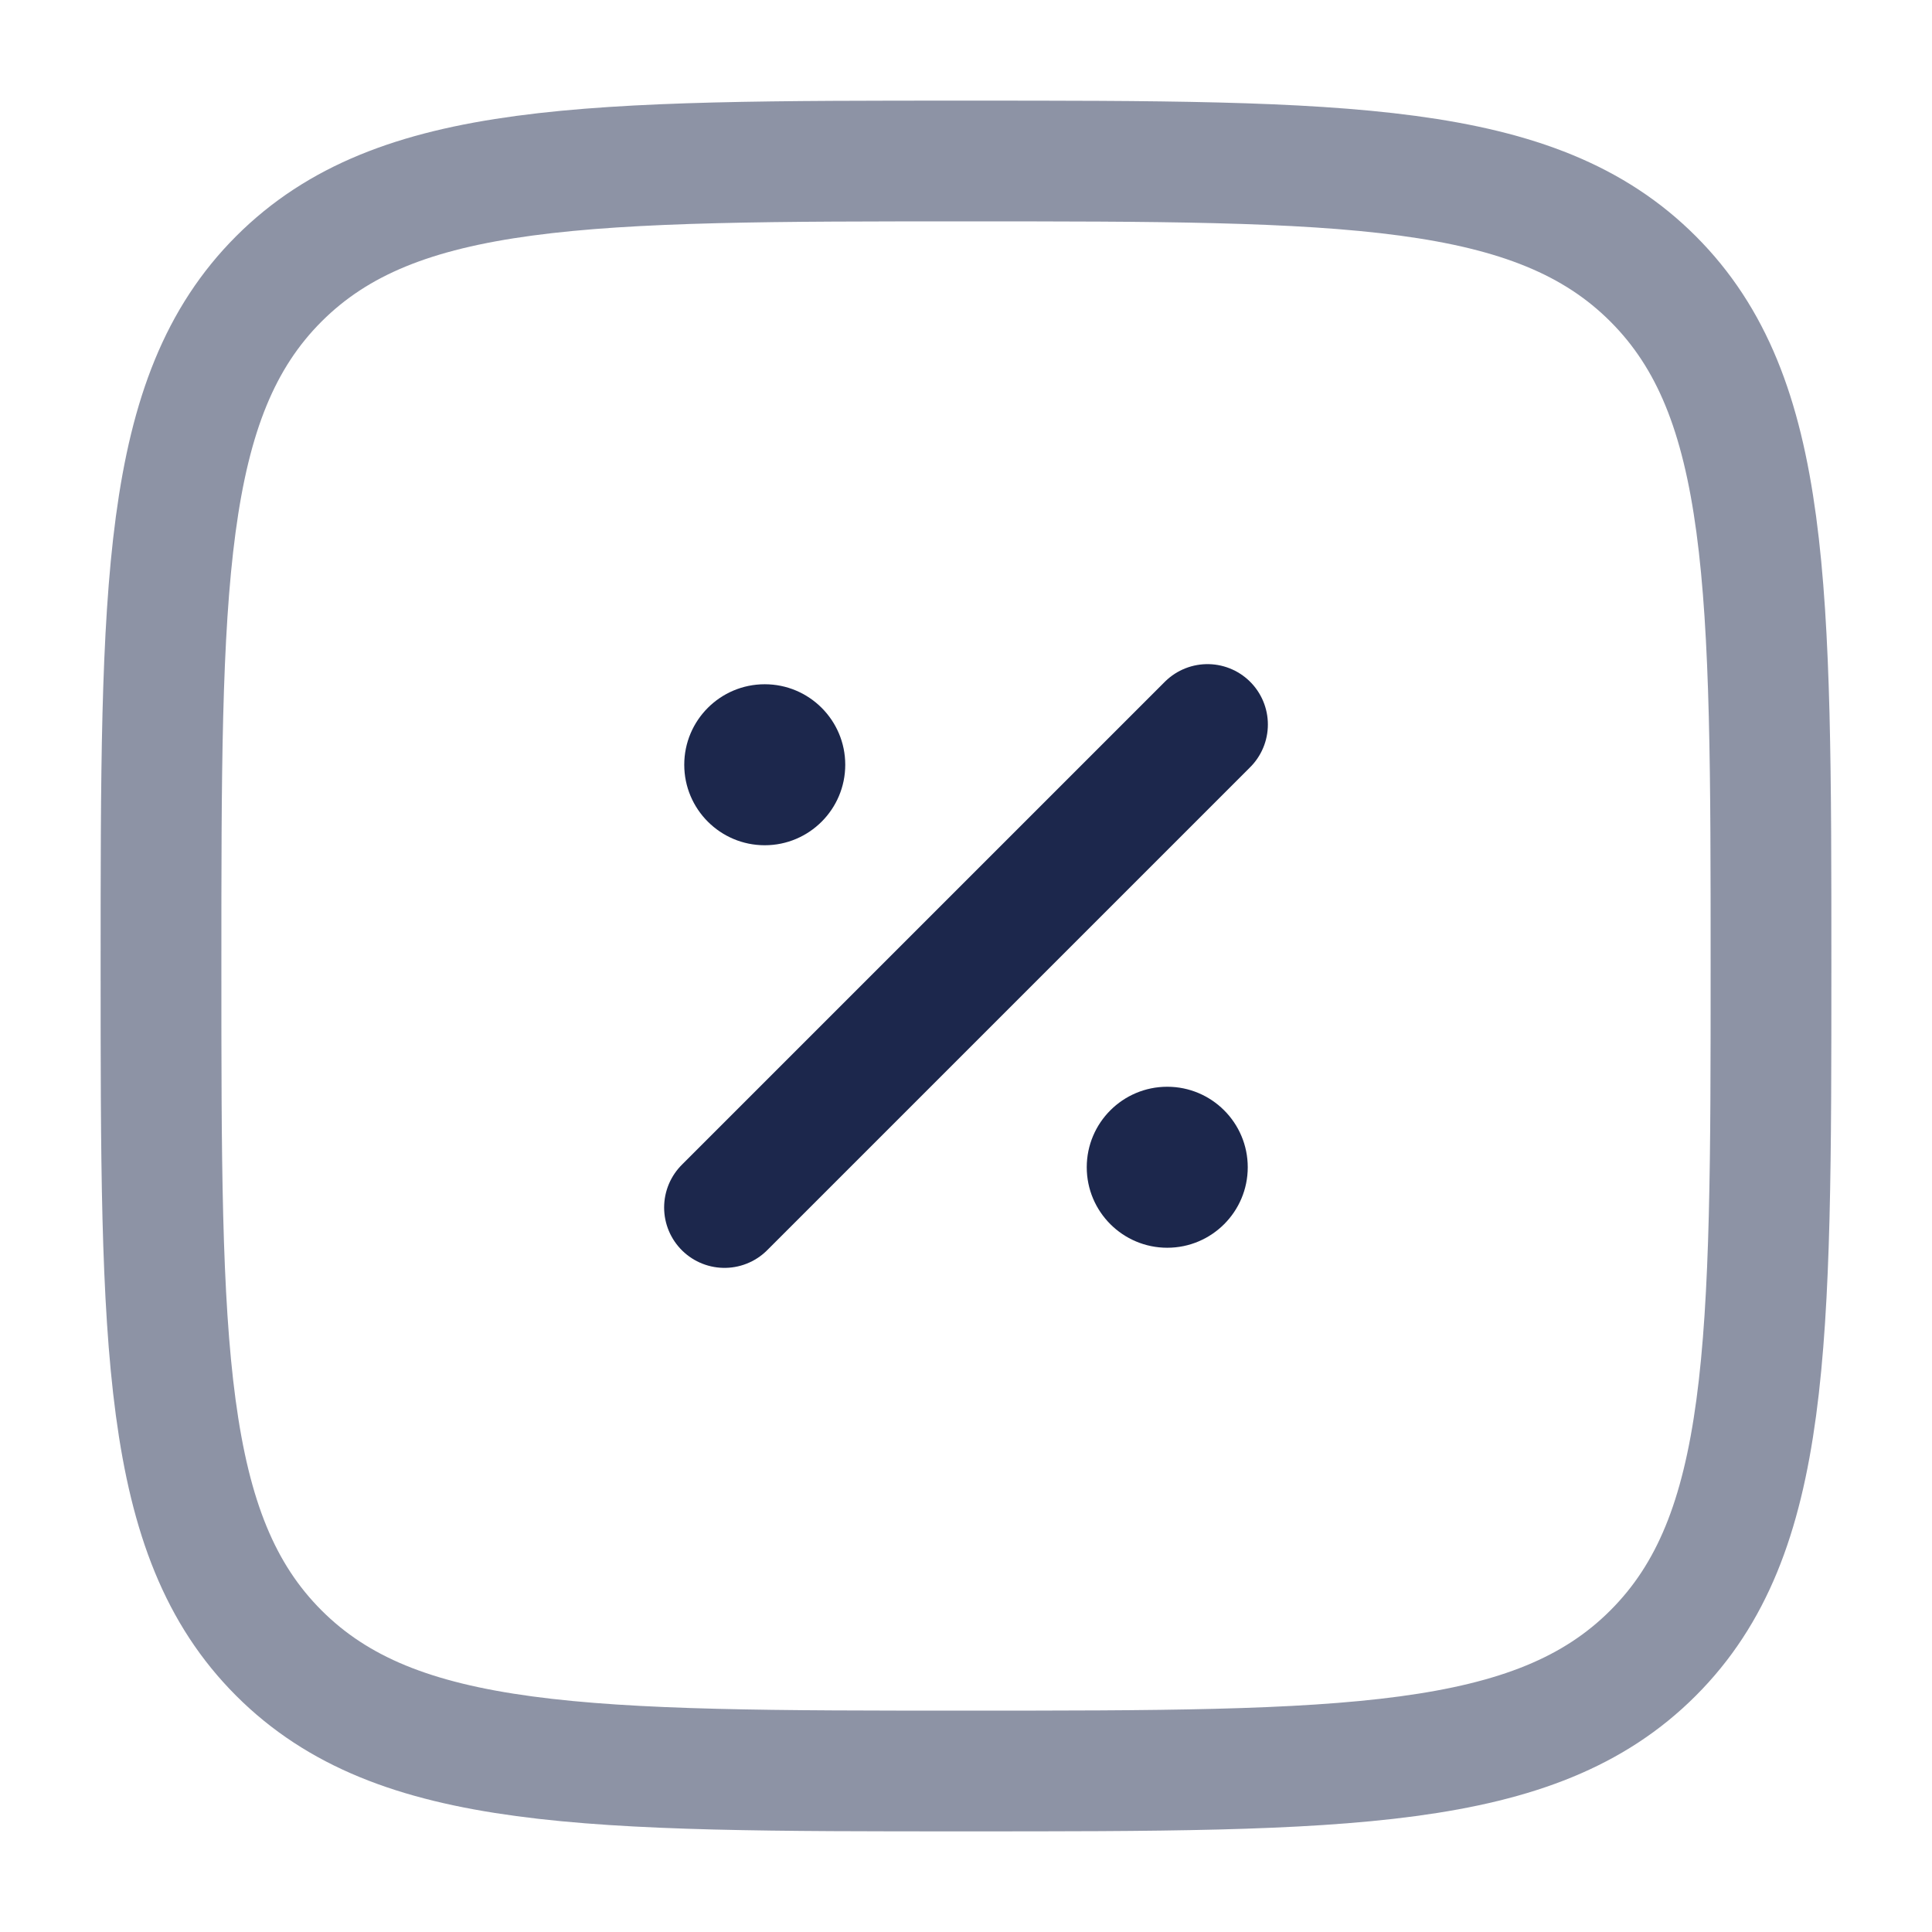
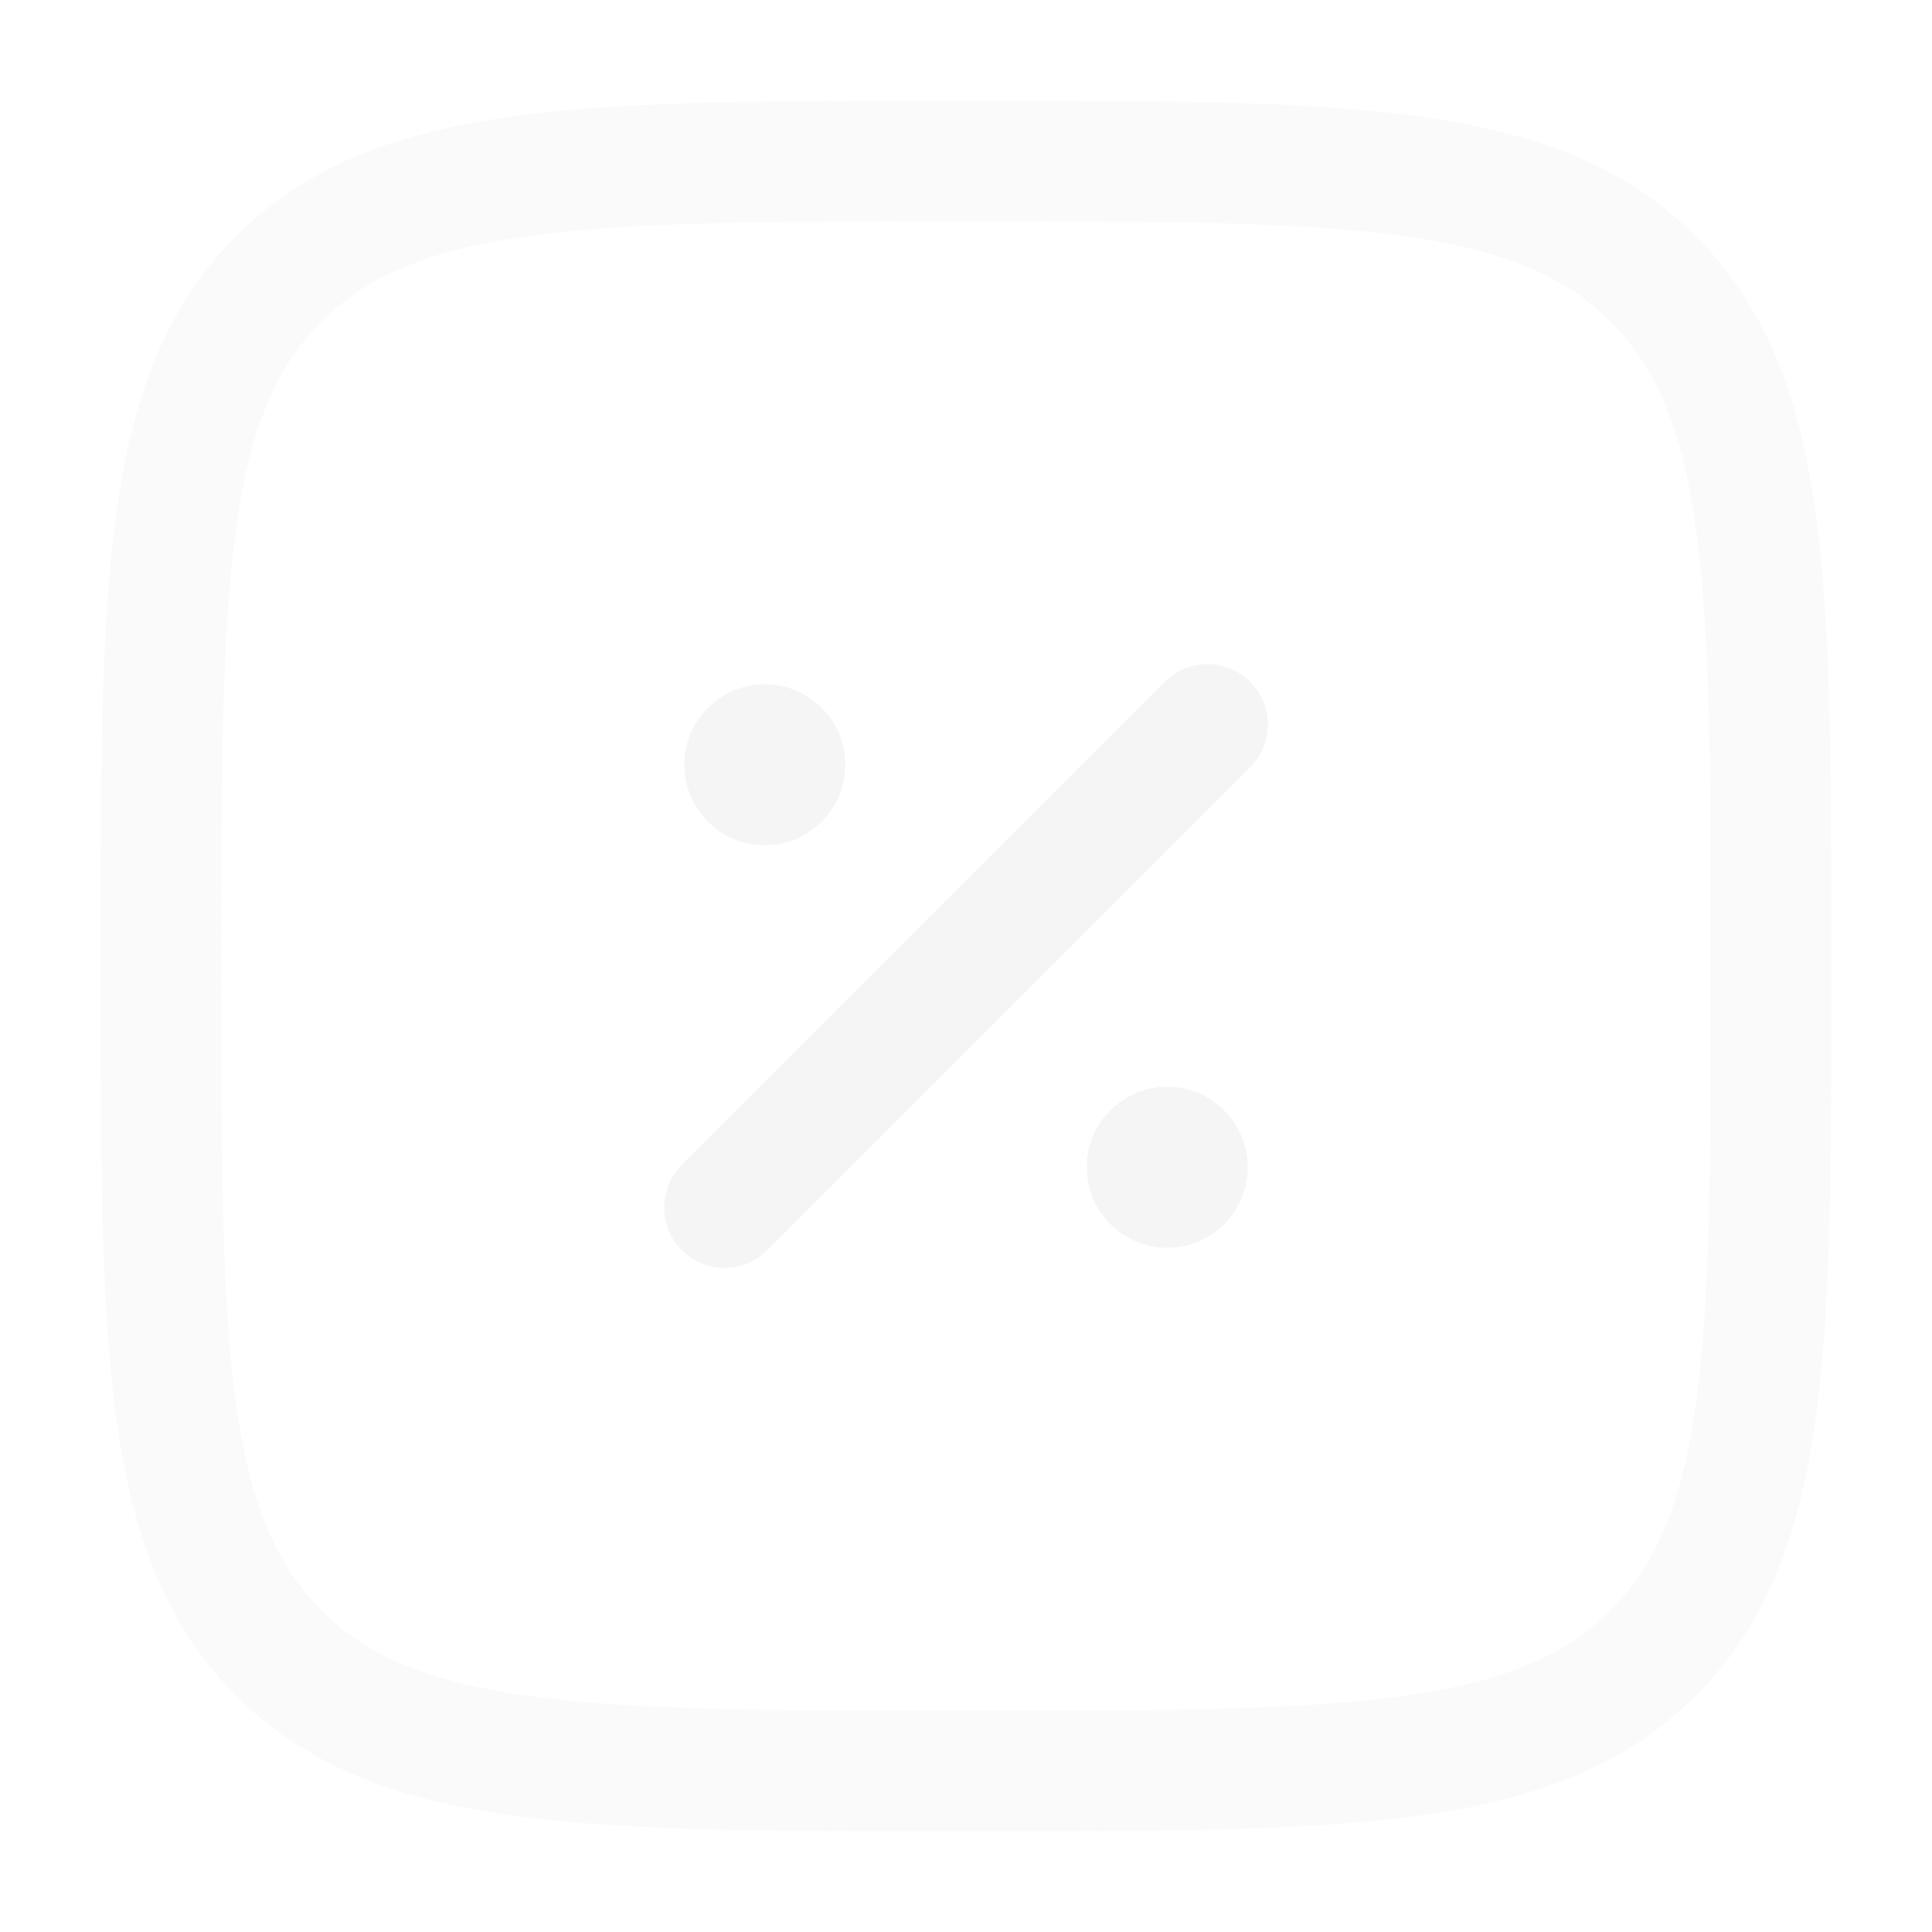
- <svg xmlns="http://www.w3.org/2000/svg" width="800px" height="800px" viewBox="0 0 24 24" fill="none">
-   <path d="M9 15L15 9" stroke="#1C274C" stroke-width="1.5" stroke-linecap="round" />
-   <path d="M15.5 14.5C15.5 15.052 15.052 15.5 14.5 15.5C13.948 15.5 13.5 15.052 13.5 14.5C13.5 13.948 13.948 13.5 14.5 13.5C15.052 13.5 15.5 13.948 15.5 14.5Z" fill="#1C274C" />
-   <path d="M10.5 9.5C10.5 10.052 10.052 10.5 9.5 10.5C8.948 10.5 8.5 10.052 8.5 9.5C8.5 8.948 8.948 8.5 9.5 8.5C10.052 8.5 10.5 8.948 10.5 9.5Z" fill="#1C274C" />
-   <path opacity="0.5" d="M2 12C2 7.286 2 4.929 3.464 3.464C4.929 2 7.286 2 12 2C16.714 2 19.071 2 20.535 3.464C22 4.929 22 7.286 22 12C22 16.714 22 19.071 20.535 20.535C19.071 22 16.714 22 12 22C7.286 22 4.929 22 3.464 20.535C2 19.071 2 16.714 2 12Z" stroke="#1C274C" stroke-width="1.5" />
+ <svg xmlns="http://www.w3.org/2000/svg" viewBox="0 0 24 24" fill="none">
+   <path d="M9 15L15 9" stroke="#F5F5F5" stroke-width="1.5" stroke-linecap="round" />
+   <path d="M15.5 14.5C15.5 15.052 15.052 15.5 14.5 15.5C13.948 15.5 13.5 15.052 13.5 14.5C13.5 13.948 13.948 13.5 14.5 13.5C15.052 13.5 15.5 13.948 15.5 14.5Z" fill="#F5F5F5" />
+   <path d="M10.5 9.5C10.5 10.052 10.052 10.5 9.5 10.5C8.948 10.5 8.5 10.052 8.5 9.5C8.5 8.948 8.948 8.5 9.5 8.5C10.052 8.5 10.5 8.948 10.5 9.5Z" fill="#F5F5F5" />
+   <path opacity="0.5" d="M2 12C2 7.286 2 4.929 3.464 3.464C4.929 2 7.286 2 12 2C16.714 2 19.071 2 20.535 3.464C22 4.929 22 7.286 22 12C22 16.714 22 19.071 20.535 20.535C19.071 22 16.714 22 12 22C7.286 22 4.929 22 3.464 20.535C2 19.071 2 16.714 2 12Z" stroke="#F5F5F5" stroke-width="1.5" />
</svg>
